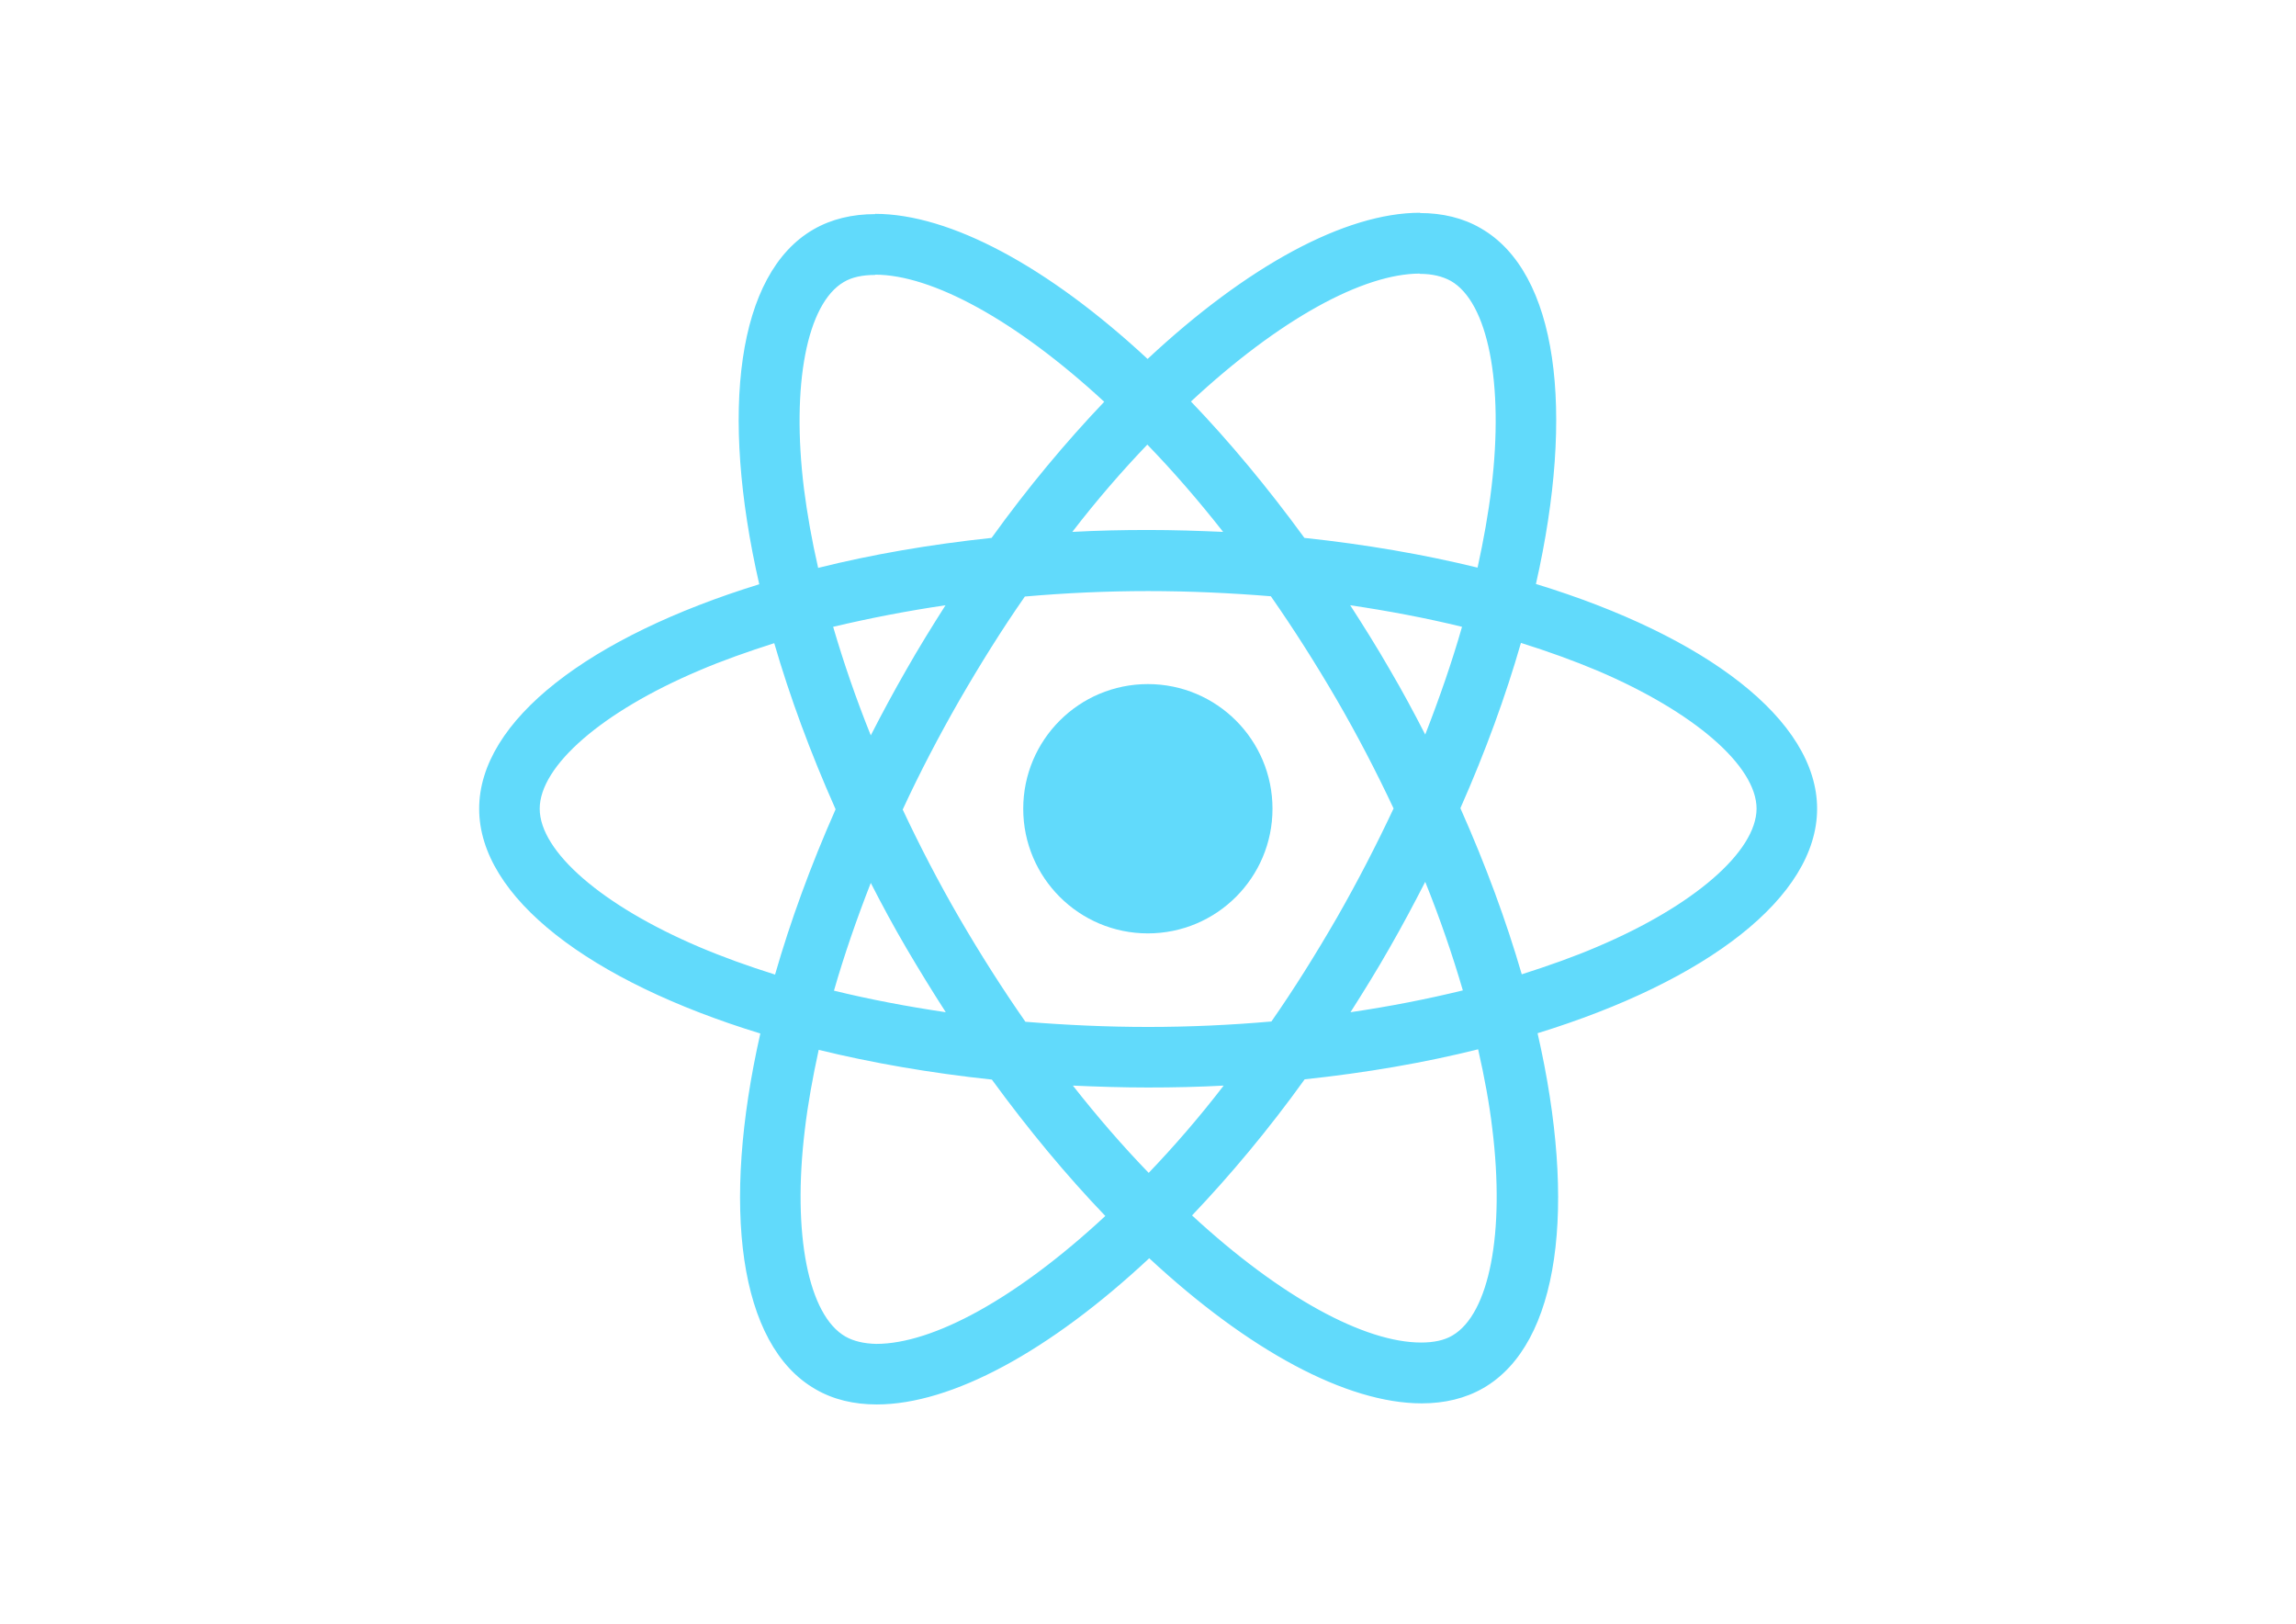
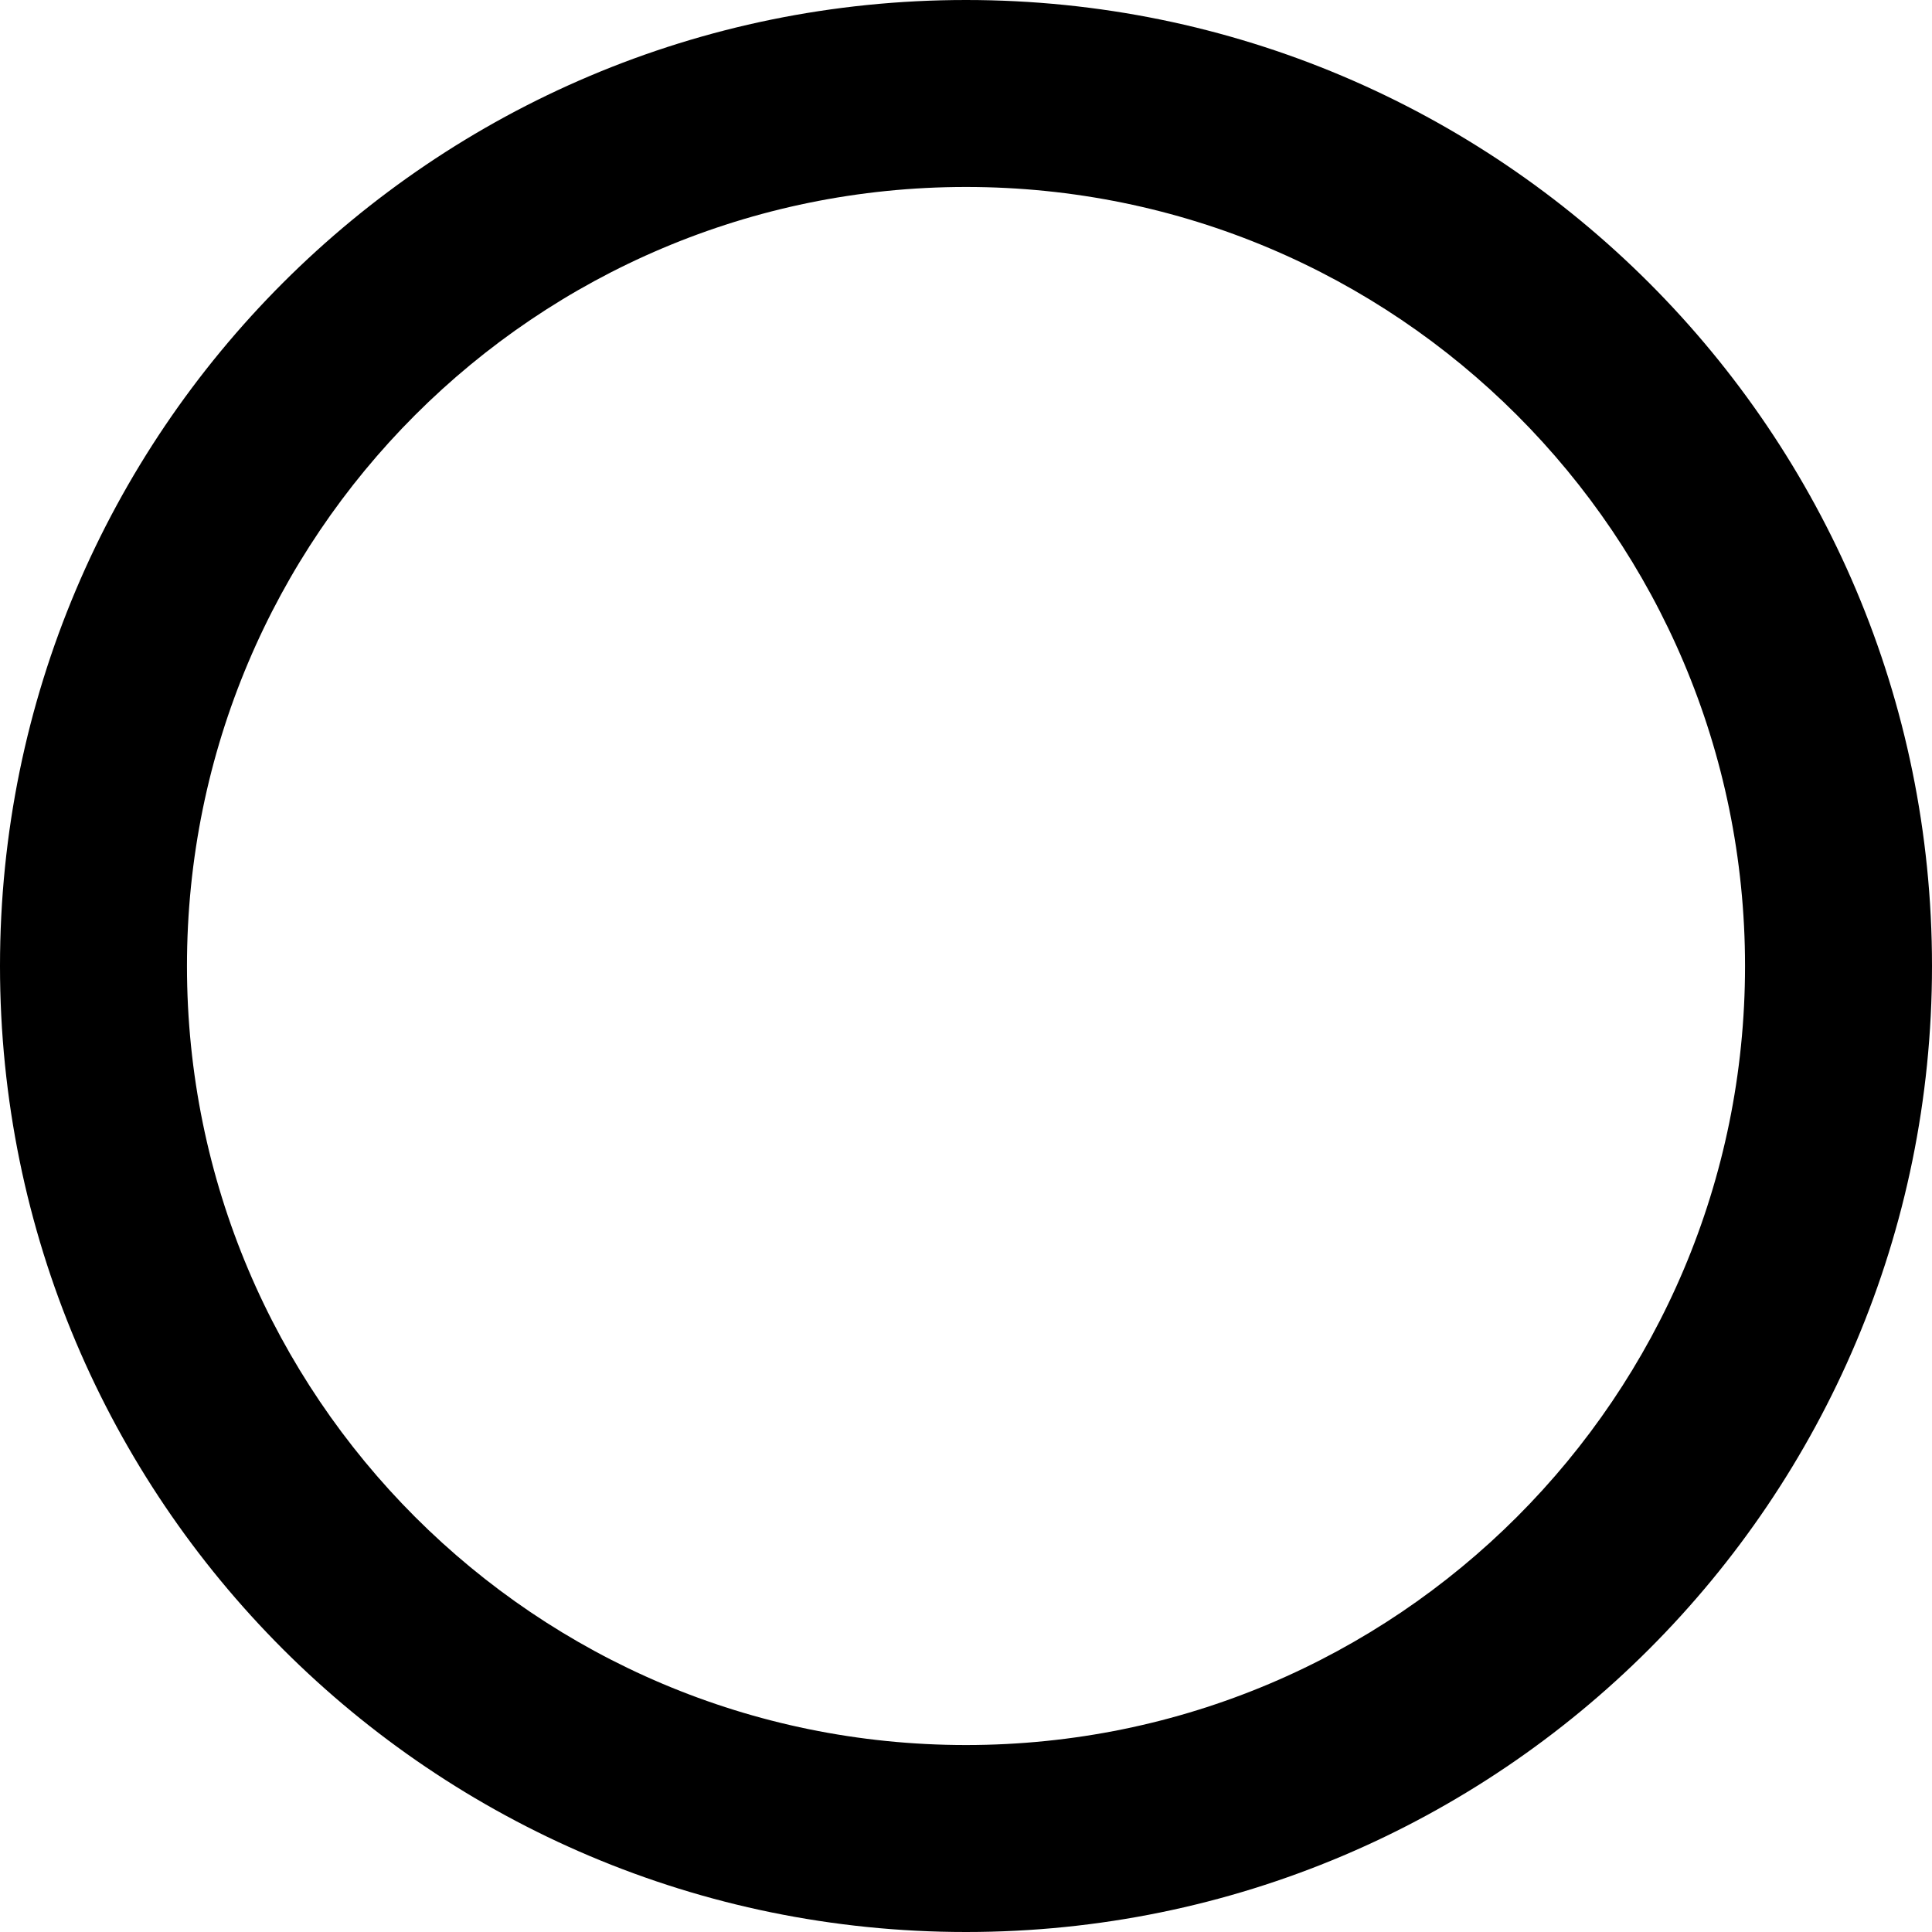
- <svg xmlns="http://www.w3.org/2000/svg" viewBox="0 0 841.9 595.3">
-   <g fill="#61DAFB">
-     <path d="M666.3 296.5c0-32.5-40.7-63.3-103.1-82.4 14.4-63.6 8-114.2-20.2-130.4-6.5-3.8-14.1-5.6-22.4-5.6v22.3c4.6 0 8.3.9 11.4 2.6 13.6 7.8 19.5 37.5 14.9 75.7-1.1 9.4-2.9 19.3-5.1 29.4-19.6-4.8-41-8.5-63.5-10.9-13.5-18.5-27.5-35.3-41.6-50 32.6-30.3 63.2-46.9 84-46.9V78c-27.5 0-63.5 19.6-99.9 53.6-36.4-33.8-72.4-53.2-99.9-53.2v22.3c20.7 0 51.4 16.5 84 46.6-14 14.7-28 31.4-41.3 49.9-22.6 2.4-44 6.1-63.6 11-2.3-10-4-19.7-5.2-29-4.7-38.2 1.1-67.9 14.6-75.8 3-1.8 6.9-2.6 11.5-2.6V78.5c-8.4 0-16 1.8-22.6 5.6-28.1 16.2-34.4 66.7-19.9 130.1-62.2 19.2-102.7 49.9-102.7 82.3 0 32.5 40.7 63.3 103.1 82.4-14.4 63.6-8 114.2 20.2 130.4 6.5 3.8 14.1 5.6 22.5 5.6 27.5 0 63.5-19.6 99.9-53.6 36.4 33.8 72.4 53.2 99.9 53.2 8.4 0 16-1.8 22.6-5.6 28.1-16.2 34.4-66.7 19.9-130.1 62-19.1 102.5-49.9 102.5-82.3zm-130.2-66.7c-3.7 12.9-8.3 26.2-13.5 39.5-4.1-8-8.4-16-13.1-24-4.6-8-9.5-15.8-14.4-23.4 14.2 2.1 27.9 4.7 41 7.9zm-45.8 106.5c-7.8 13.5-15.8 26.3-24.1 38.2-14.9 1.3-30 2-45.2 2-15.1 0-30.2-.7-45-1.9-8.3-11.9-16.4-24.6-24.2-38-7.6-13.1-14.5-26.4-20.8-39.8 6.2-13.4 13.2-26.8 20.7-39.9 7.8-13.5 15.8-26.3 24.1-38.2 14.9-1.3 30-2 45.2-2 15.1 0 30.2.7 45 1.9 8.3 11.9 16.4 24.6 24.2 38 7.6 13.1 14.5 26.4 20.8 39.8-6.3 13.4-13.2 26.8-20.7 39.9zm32.3-13c5.4 13.4 10 26.8 13.8 39.8-13.1 3.2-26.9 5.9-41.2 8 4.9-7.7 9.8-15.6 14.4-23.7 4.6-8 8.9-16.1 13-24.1zM421.2 430c-9.3-9.6-18.6-20.3-27.8-32 9 .4 18.2.7 27.5.7 9.4 0 18.7-.2 27.8-.7-9 11.7-18.3 22.4-27.5 32zm-74.4-58.9c-14.2-2.1-27.9-4.7-41-7.9 3.7-12.9 8.3-26.2 13.5-39.5 4.1 8 8.4 16 13.1 24 4.7 8 9.5 15.8 14.4 23.4zM420.7 163c9.3 9.6 18.6 20.3 27.8 32-9-.4-18.2-.7-27.5-.7-9.4 0-18.7.2-27.8.7 9-11.7 18.3-22.4 27.5-32zm-74 58.9c-4.9 7.7-9.8 15.6-14.4 23.7-4.6 8-8.9 16-13 24-5.4-13.4-10-26.8-13.8-39.8 13.1-3.1 26.9-5.8 41.2-7.9zm-90.5 125.2c-35.4-15.1-58.3-34.9-58.3-50.6 0-15.7 22.9-35.6 58.3-50.6 8.6-3.7 18-7 27.7-10.1 5.7 19.6 13.2 40 22.5 60.9-9.2 20.8-16.6 41.1-22.2 60.6-9.9-3.1-19.3-6.5-28-10.2zM310 490c-13.6-7.8-19.5-37.5-14.9-75.7 1.1-9.4 2.9-19.3 5.1-29.4 19.6 4.8 41 8.5 63.5 10.9 13.5 18.5 27.5 35.3 41.6 50-32.6 30.3-63.2 46.9-84 46.9-4.5-.1-8.3-1-11.3-2.7zm237.2-76.2c4.7 38.2-1.1 67.9-14.6 75.8-3 1.8-6.9 2.6-11.5 2.6-20.7 0-51.4-16.5-84-46.6 14-14.7 28-31.4 41.3-49.9 22.6-2.4 44-6.1 63.6-11 2.3 10.1 4.1 19.8 5.2 29.1zm38.5-66.7c-8.6 3.7-18 7-27.7 10.1-5.7-19.6-13.2-40-22.5-60.9 9.2-20.8 16.6-41.1 22.2-60.6 9.9 3.1 19.3 6.5 28.1 10.2 35.4 15.1 58.3 34.9 58.3 50.6-.1 15.7-23 35.6-58.4 50.6zM320.8 78.4z" />
-     <circle cx="420.9" cy="296.5" r="45.7" />
-     <path d="M520.5 78.1z" />
-   </g>
+ <svg xmlns="http://www.w3.org/2000/svg" viewBox="0 0 496 496" width="2500" height="2500">
+   <path d="M496 248c0 137-111 248-248 248S0 385 0 248 111 0 248 0s248 111 248 248zm-48 0c0-110.5-89.5-200-200-200S48 137.5 48 248s89.5 200 200 200 200-89.5 200-200z" />
</svg>
